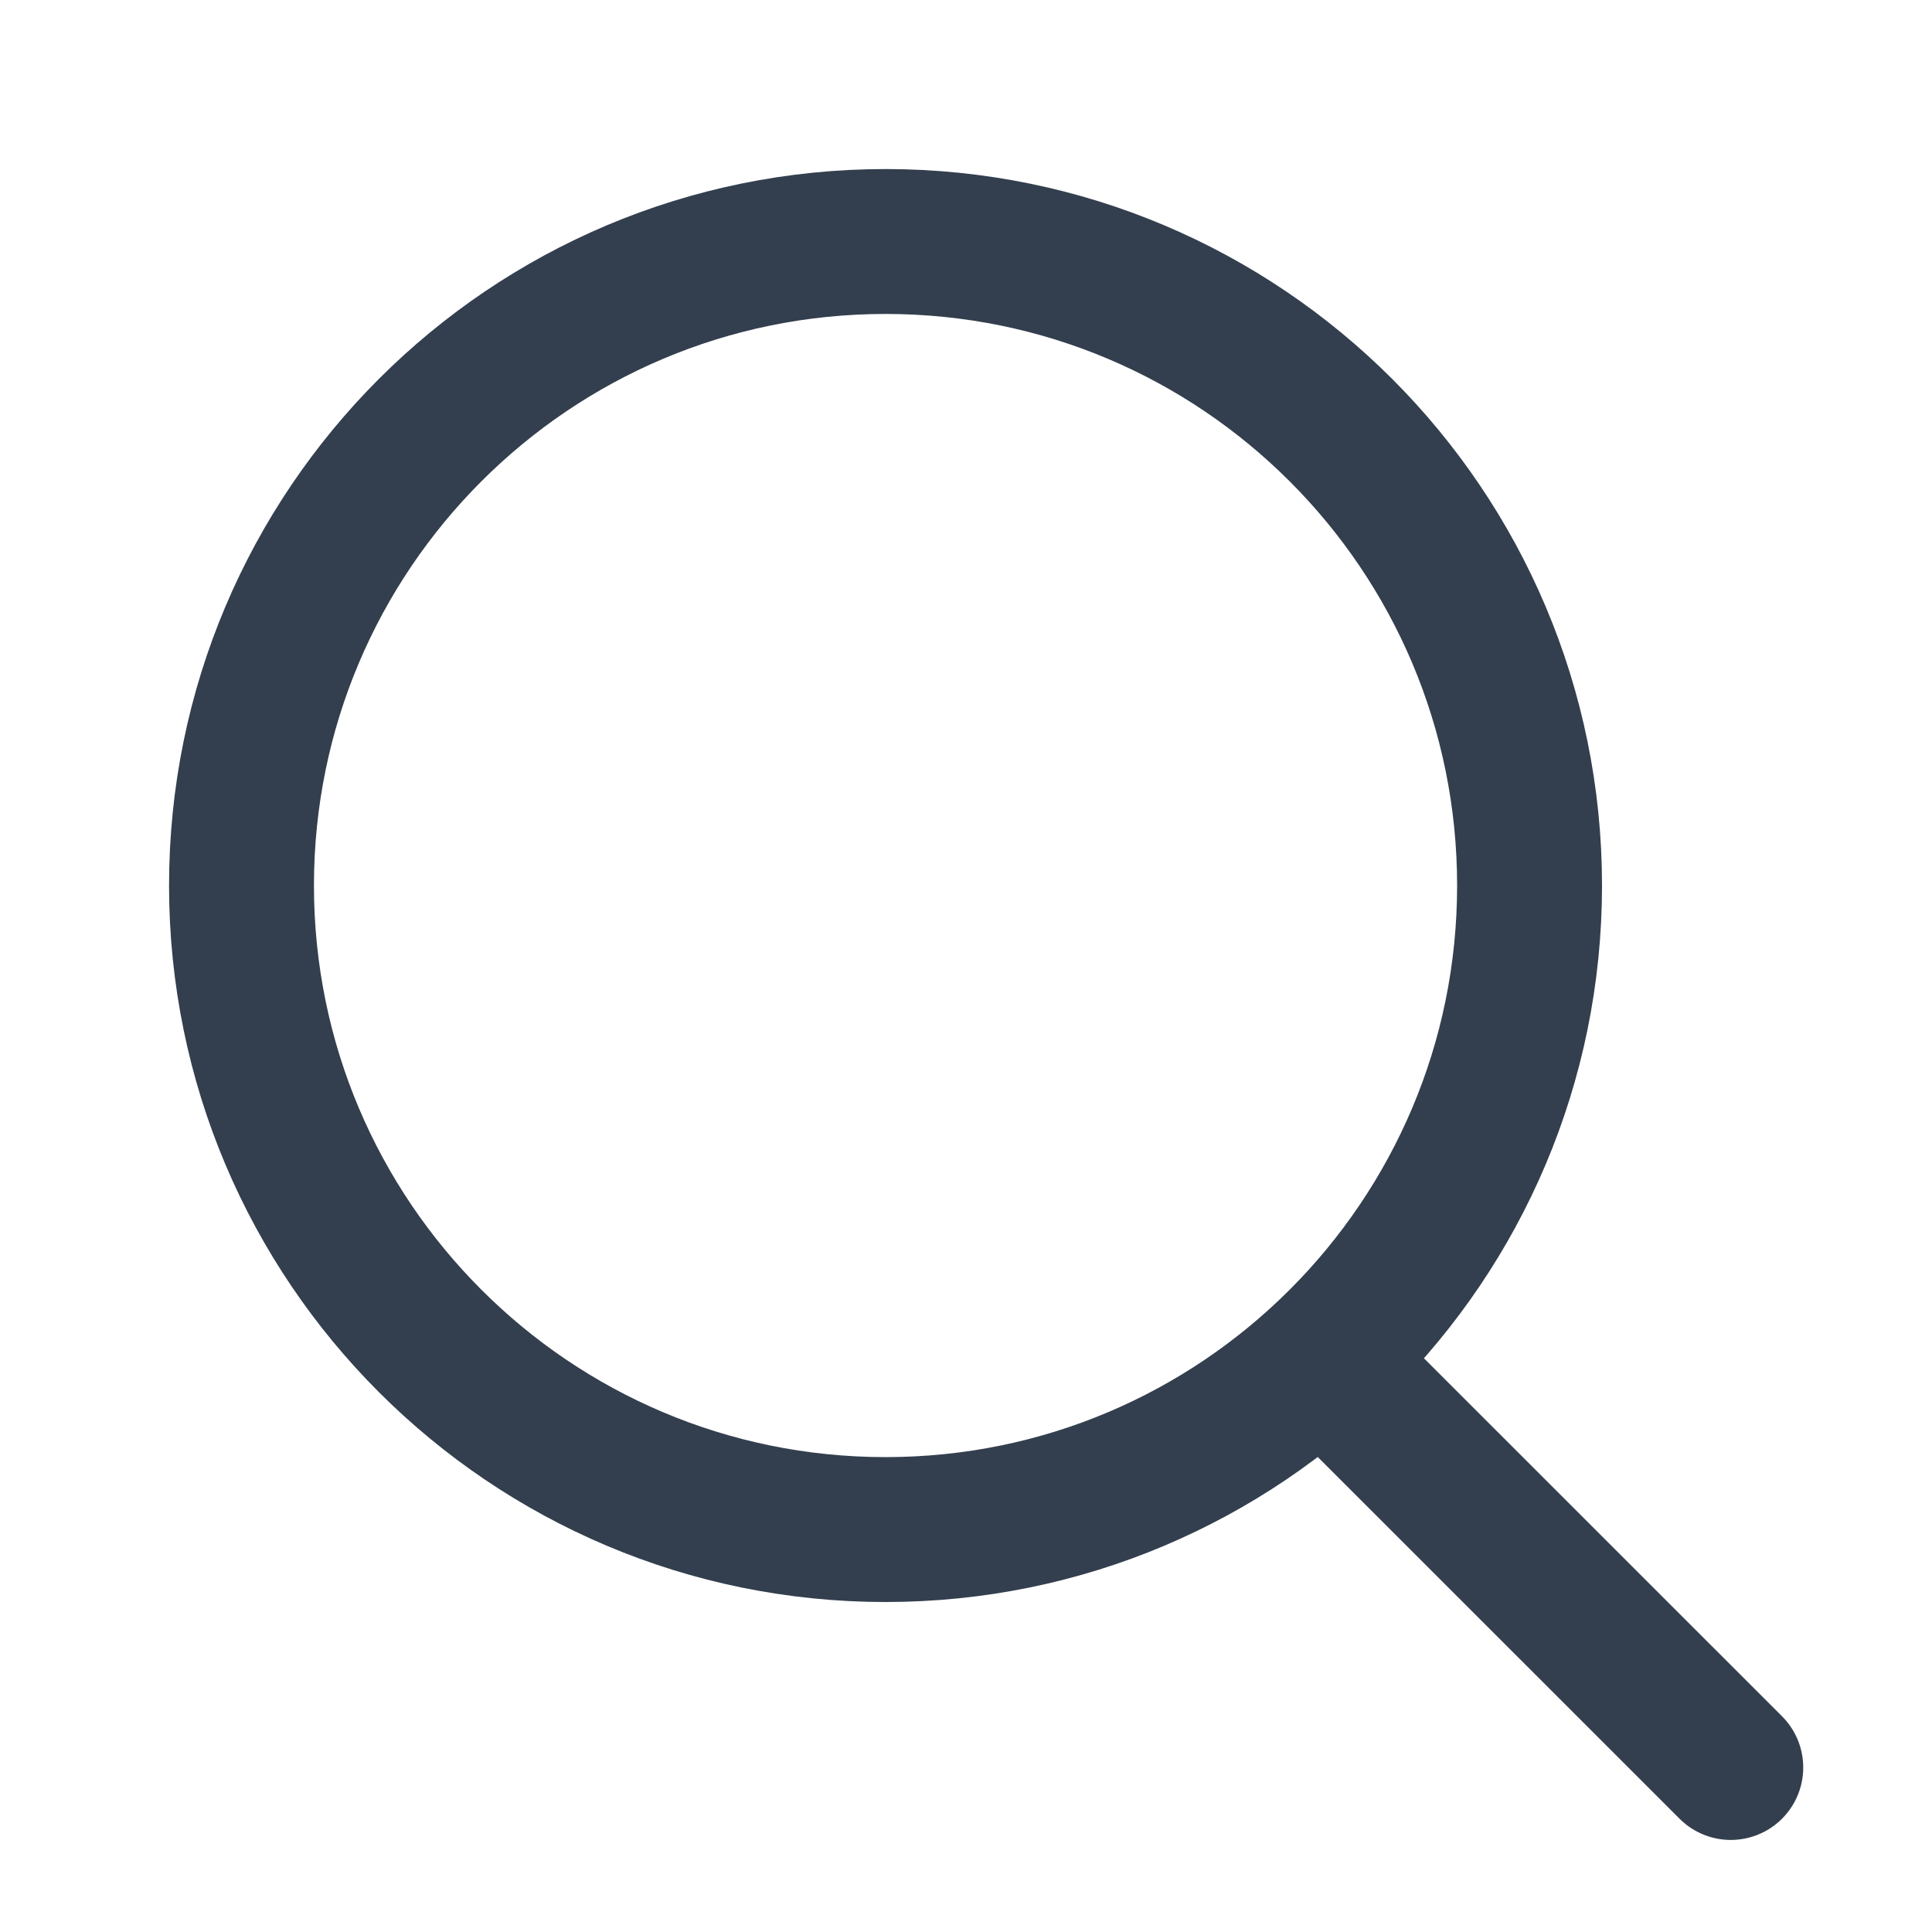
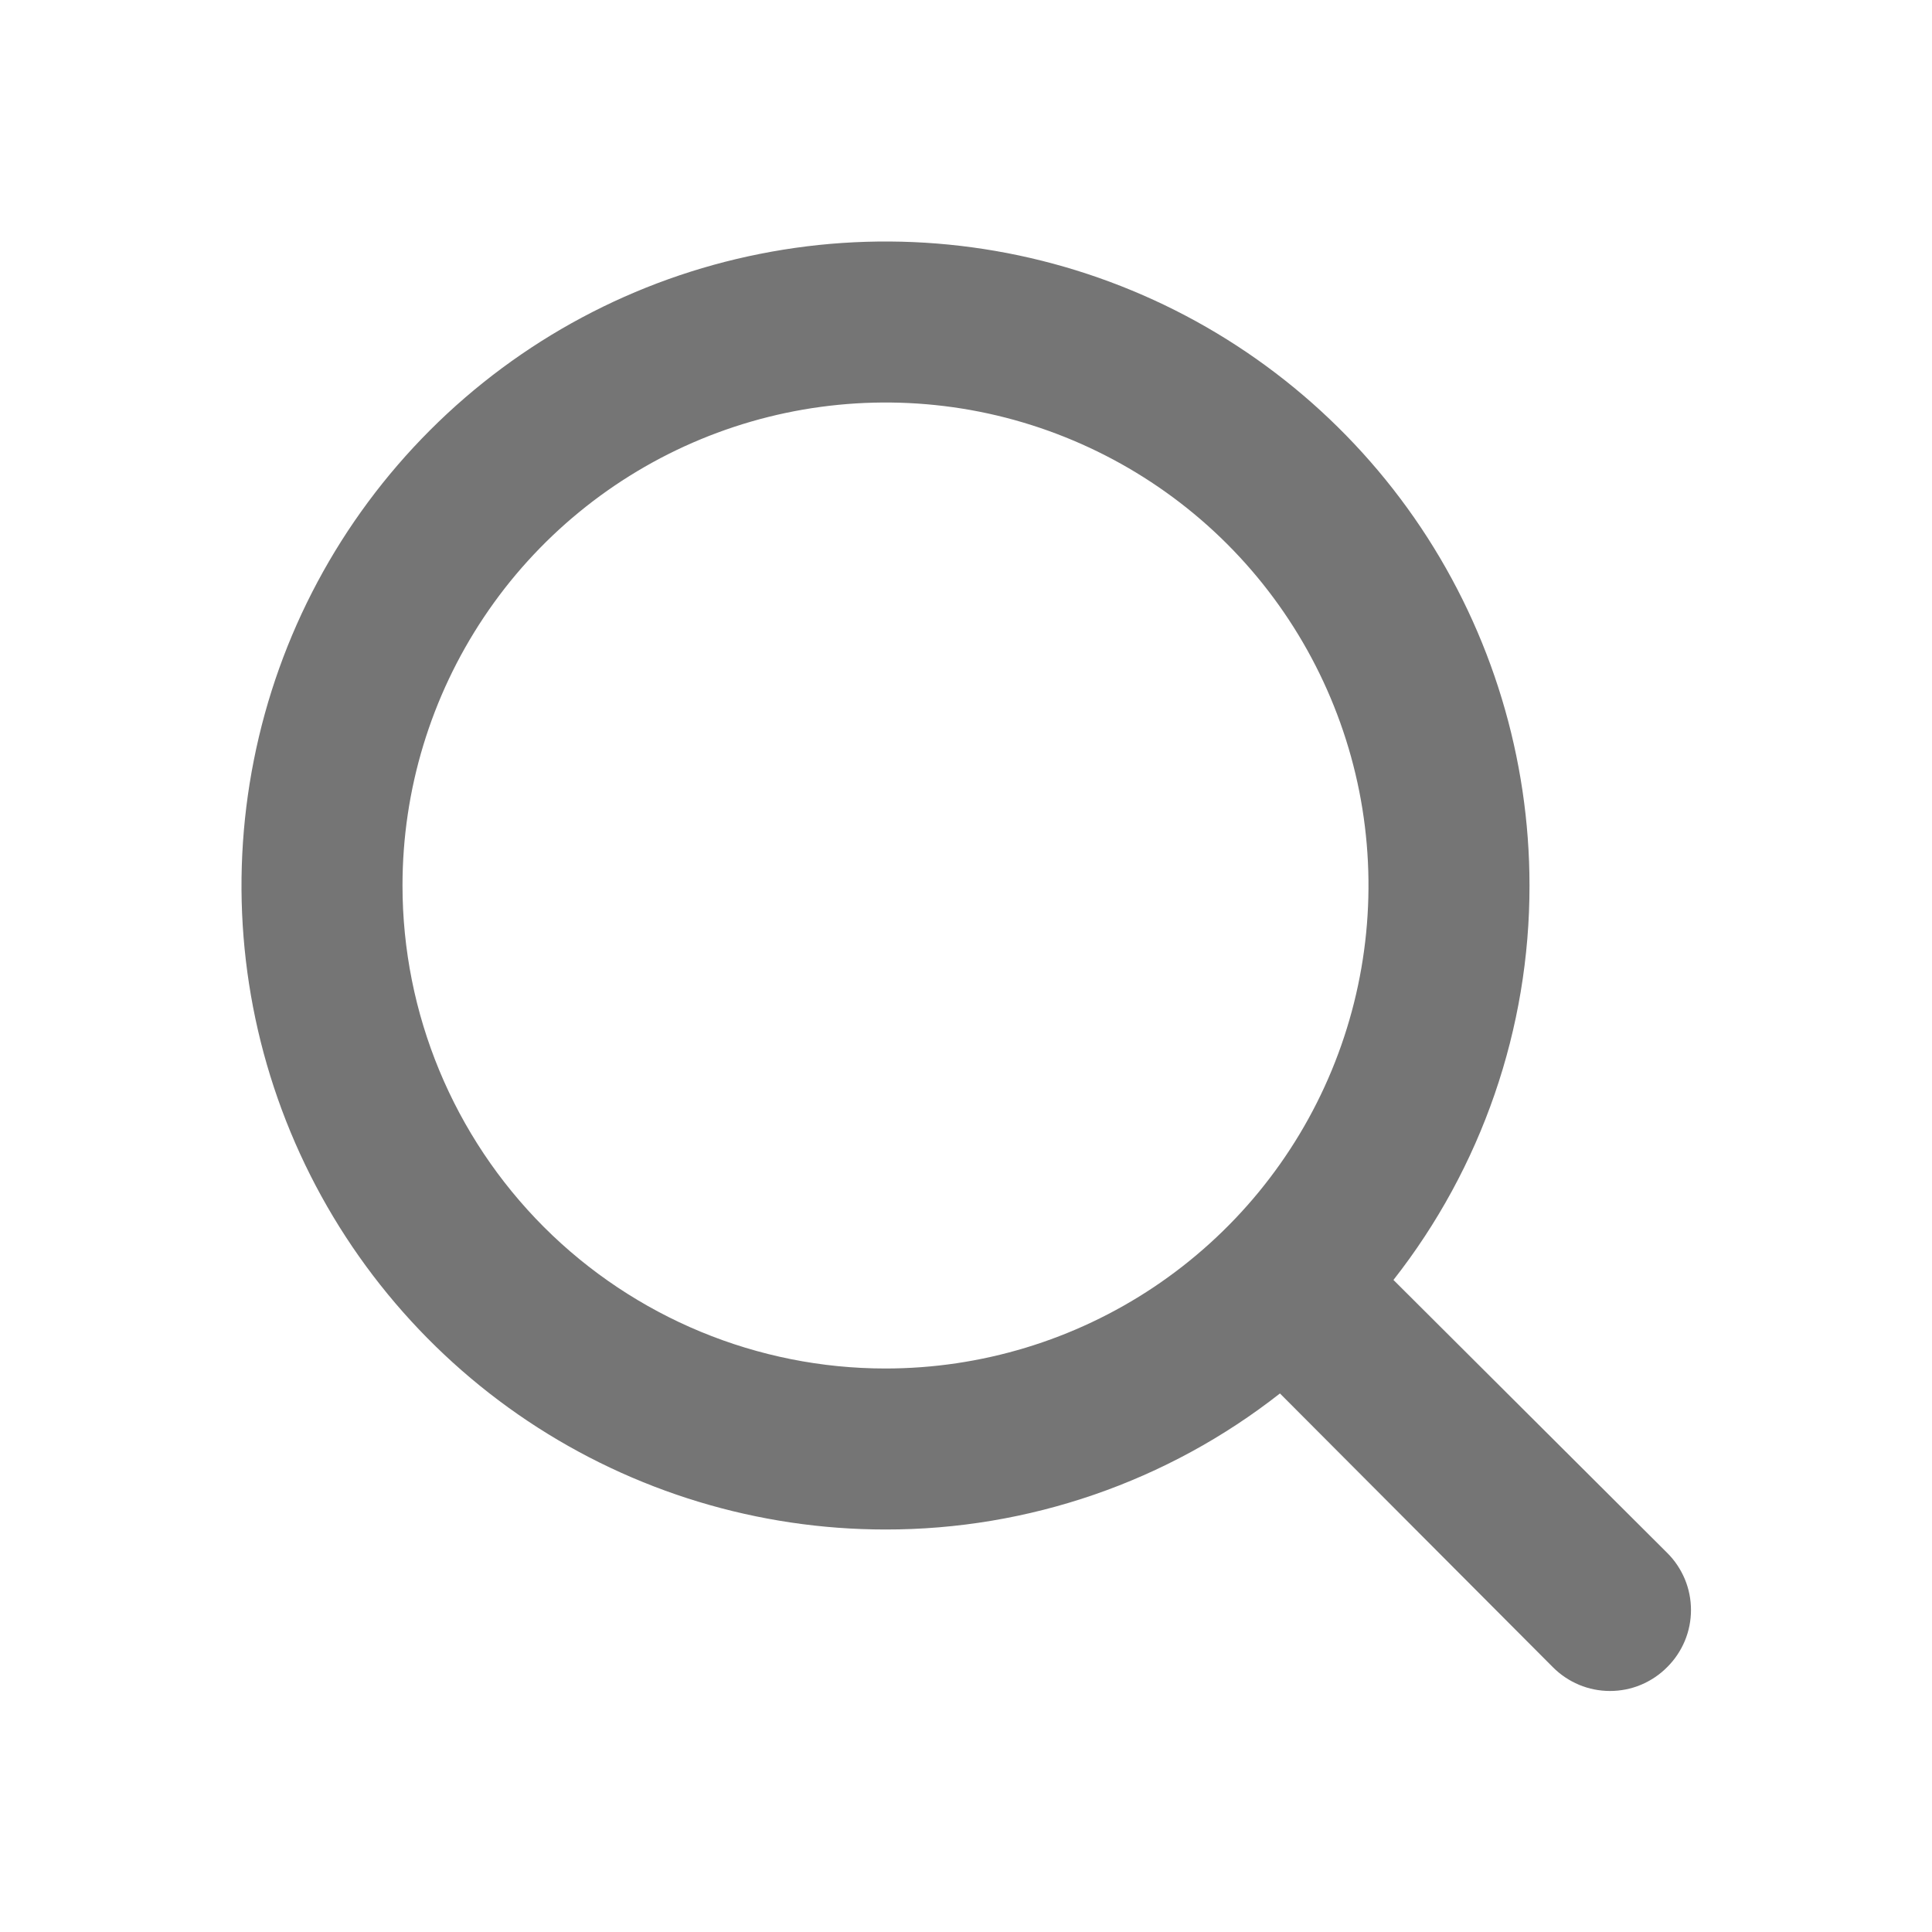
- <svg xmlns="http://www.w3.org/2000/svg" width="20" height="20" viewBox="0 0 20 20" fill="none">
-   <ellipse cx="9.167" cy="9.167" rx="6.667" ry="6.667" stroke="#333F4E" stroke-width="1.5" stroke-linecap="round" stroke-linejoin="round" />
-   <path d="M13.75 14.131L17.917 18.297" stroke="#333F4E" stroke-width="1.5" stroke-linecap="round" stroke-linejoin="round" />
+ <svg xmlns="http://www.w3.org/2000/svg" width="24" height="24" viewBox="0 0 24 24" fill="none">
+   <path d="M20.71 19.29L17.31 15.9C18.407 14.502 19.002 12.777 19 11C19 9.418 18.531 7.871 17.652 6.555C16.773 5.24 15.523 4.214 14.062 3.609C12.6 3.003 10.991 2.845 9.439 3.154C7.887 3.462 6.462 4.224 5.343 5.343C4.224 6.462 3.462 7.887 3.154 9.439C2.845 10.991 3.003 12.6 3.609 14.062C4.214 15.523 5.24 16.773 6.555 17.652C7.871 18.531 9.418 19 11 19C12.777 19.002 14.502 18.407 15.9 17.31L19.29 20.71C19.383 20.804 19.494 20.878 19.615 20.929C19.737 20.98 19.868 21.006 20 21.006C20.132 21.006 20.263 20.98 20.385 20.929C20.506 20.878 20.617 20.804 20.71 20.71C20.804 20.617 20.878 20.506 20.929 20.385C20.98 20.263 21.006 20.132 21.006 20C21.006 19.868 20.98 19.737 20.929 19.615C20.878 19.494 20.804 19.383 20.71 19.29ZM5 11C5 9.813 5.352 8.653 6.011 7.667C6.67 6.68 7.608 5.911 8.704 5.457C9.8 5.003 11.007 4.884 12.171 5.115C13.334 5.347 14.403 5.918 15.243 6.757C16.082 7.596 16.653 8.666 16.885 9.829C17.116 10.993 16.997 12.2 16.543 13.296C16.089 14.393 15.32 15.329 14.333 15.989C13.347 16.648 12.187 17 11 17C9.409 17 7.883 16.368 6.757 15.243C5.632 14.117 5 12.591 5 11Z" fill="#757575" />
</svg>
